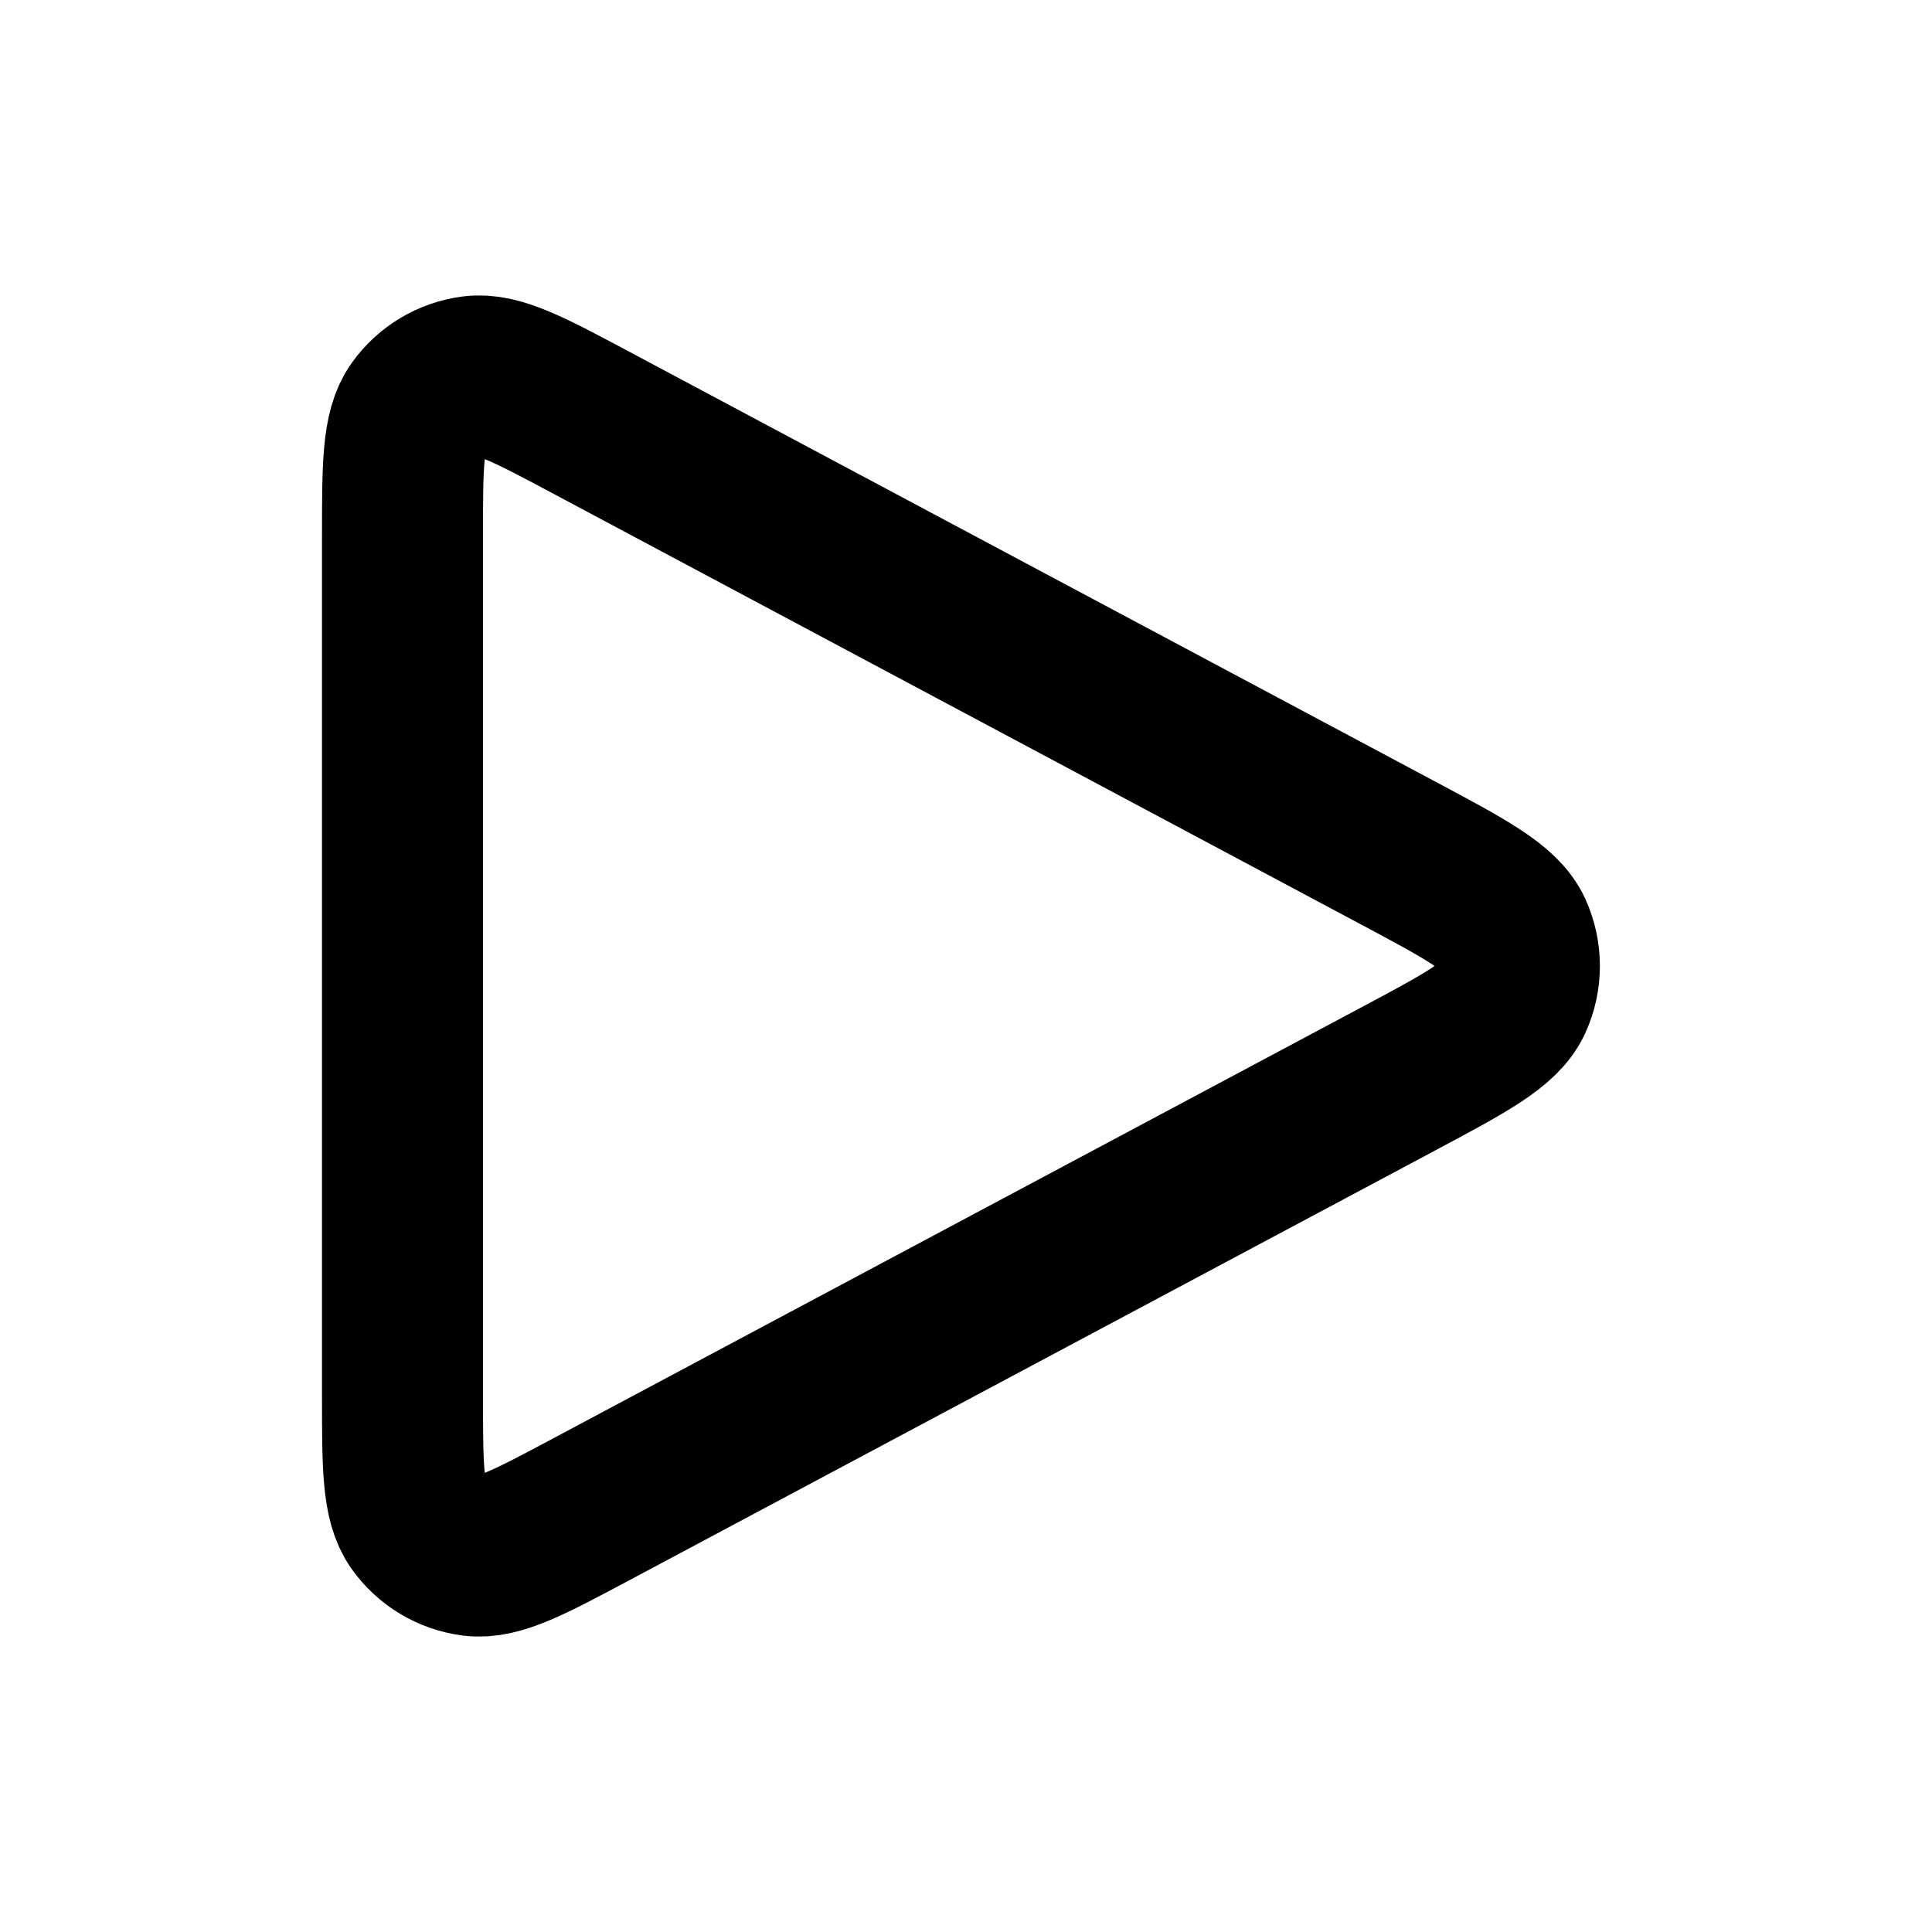
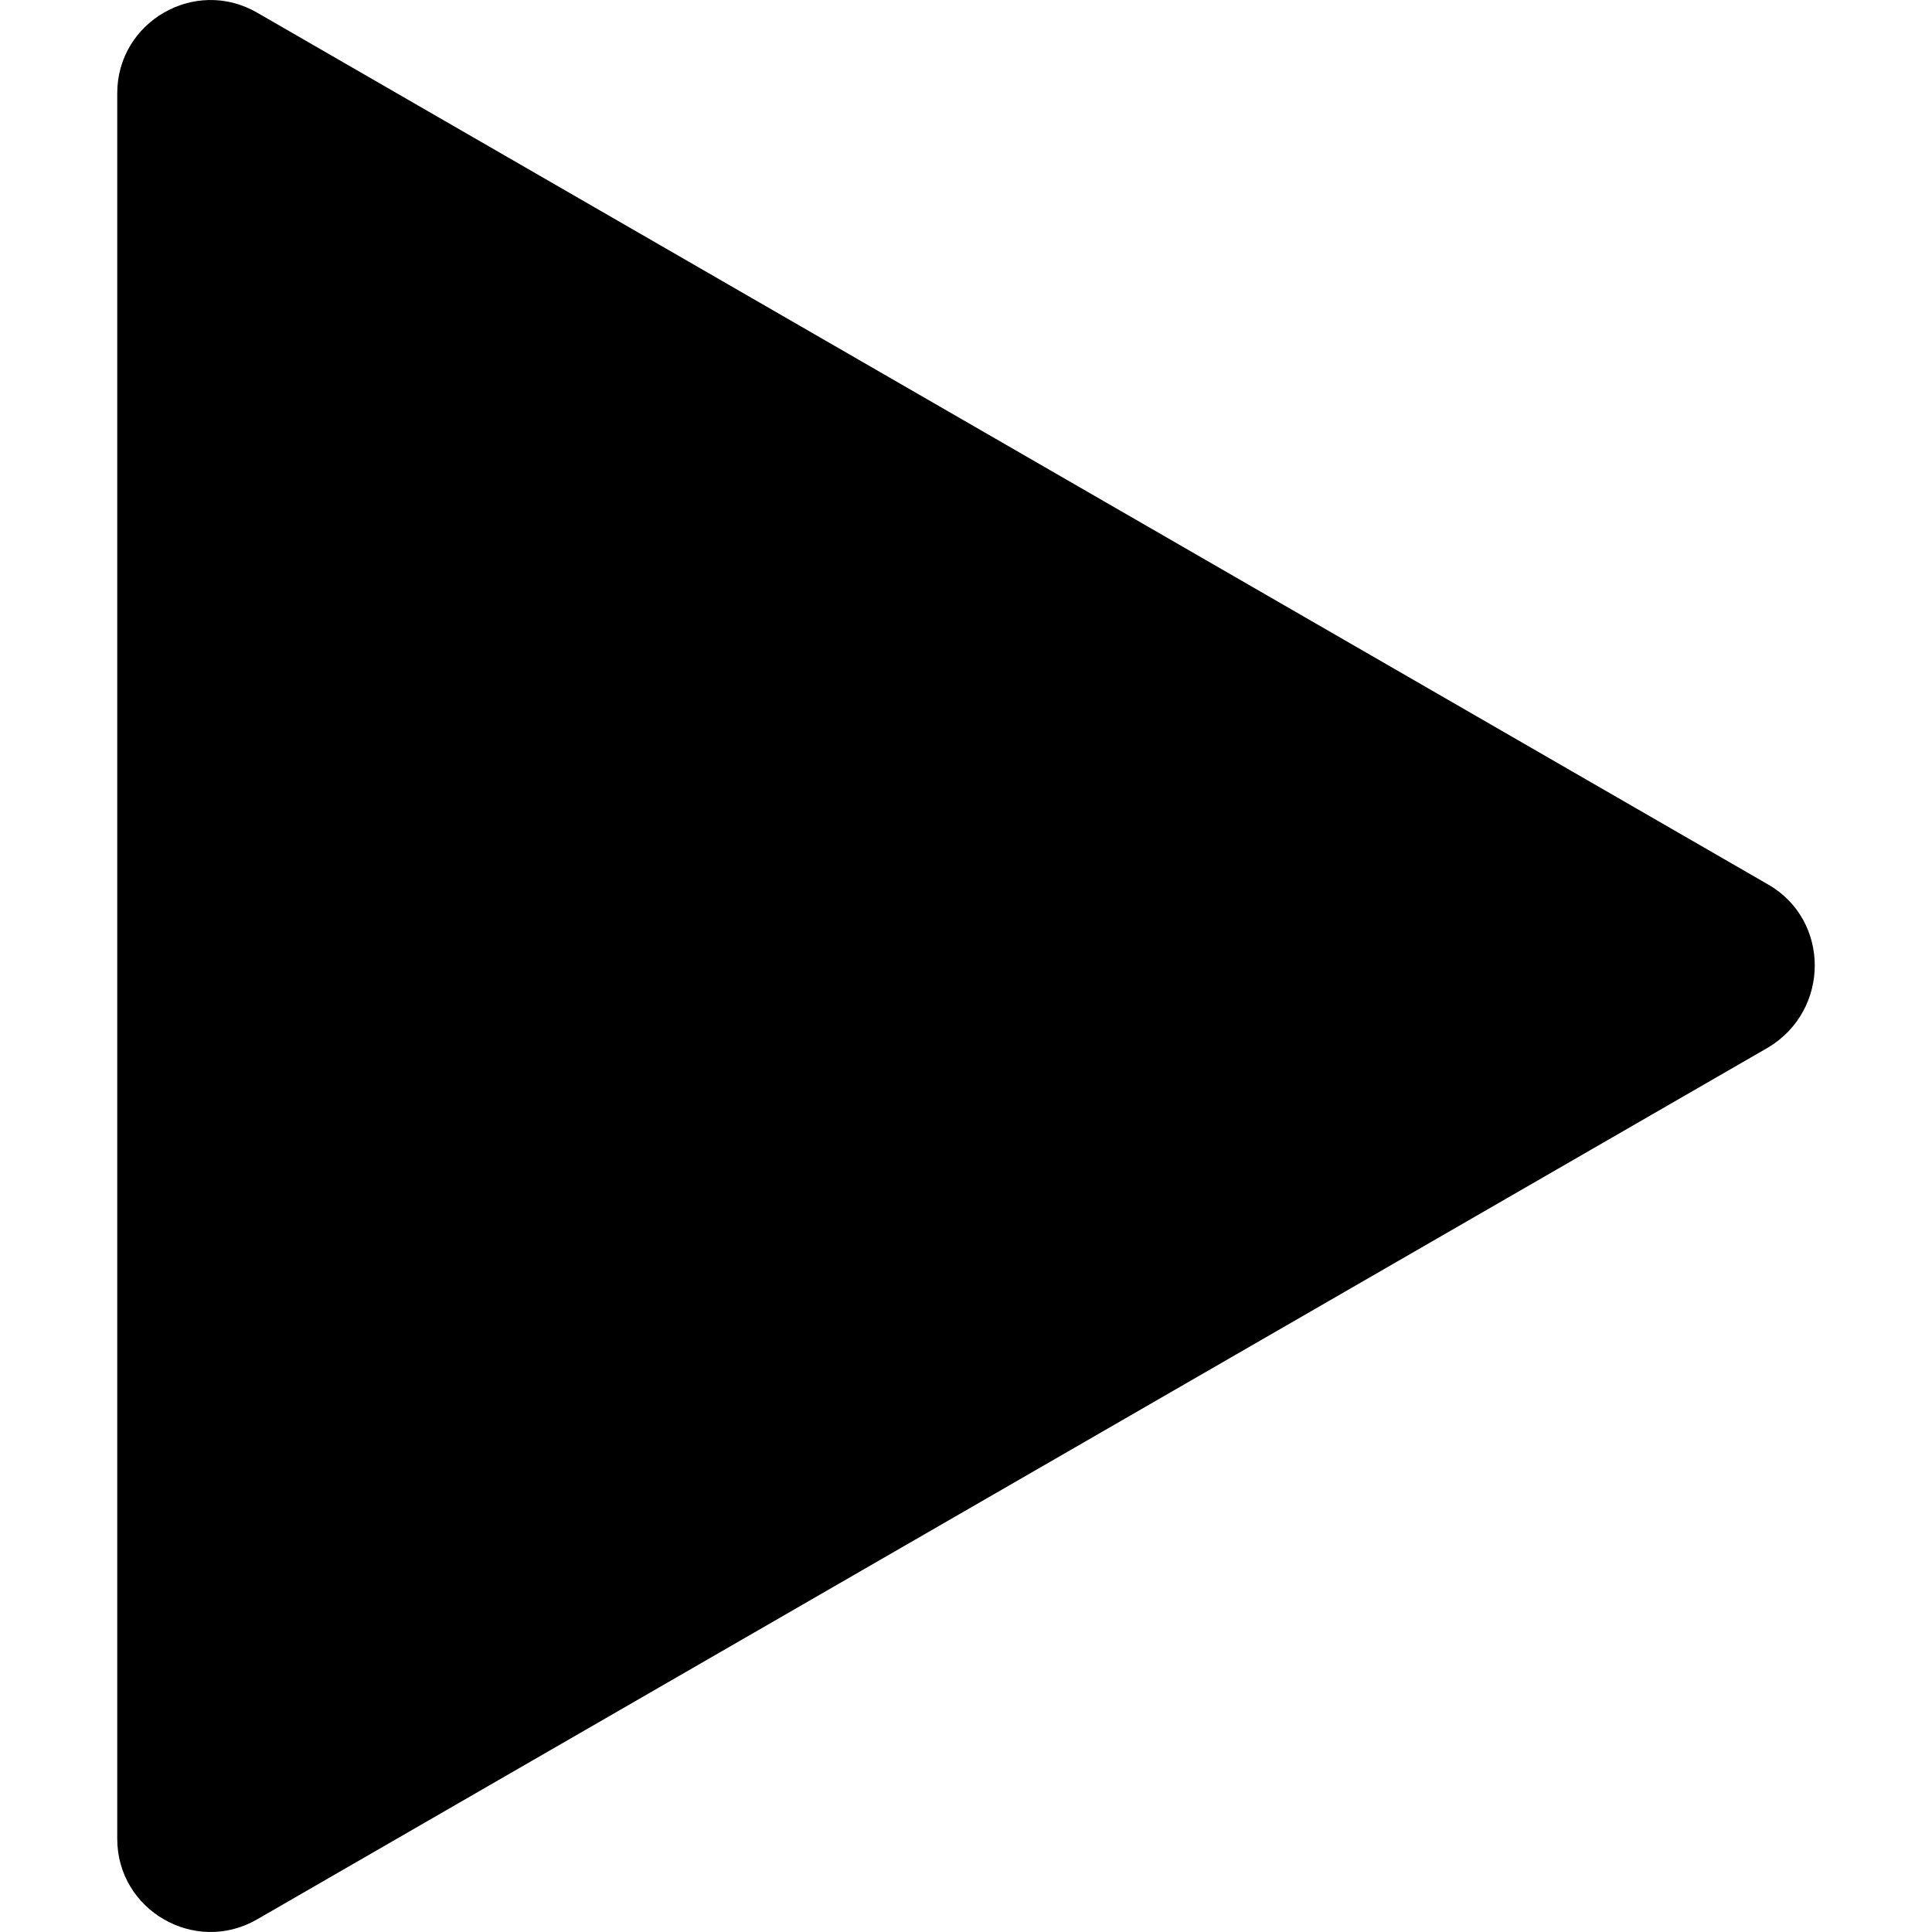
- <svg xmlns="http://www.w3.org/2000/svg" width="24" height="24" viewBox="0 0 24 24" fill="none">
-   <g id="Style=Line">
-     <path id="Vector" d="M5 17.334V6.667C5 5.787 5 5.347 5.185 5.087C5.347 4.86 5.596 4.711 5.872 4.675C6.189 4.634 6.577 4.841 7.353 5.255L17.352 10.588L17.356 10.59C18.213 11.047 18.642 11.276 18.783 11.58C18.905 11.846 18.905 12.153 18.783 12.419C18.642 12.724 18.212 12.954 17.352 13.412L7.353 18.745C6.576 19.159 6.189 19.366 5.872 19.325C5.596 19.289 5.347 19.14 5.185 18.913C5 18.653 5 18.213 5 17.334Z" stroke="black" stroke-width="2" stroke-linecap="round" stroke-linejoin="round" />
+ <svg xmlns="http://www.w3.org/2000/svg" fill="#000000" version="1.1" id="Capa_1" width="800px" height="800px" viewBox="0 0 124.512 124.512" xml:space="preserve">
+   <g>
+     <path d="M113.956,57.006l-97.4-56.2c-4-2.3-9,0.6-9,5.2v112.5c0,4.6,5,7.5,9,5.2l97.4-56.2   C117.956,65.105,117.956,59.306,113.956,57.006z" />
  </g>
</svg>
